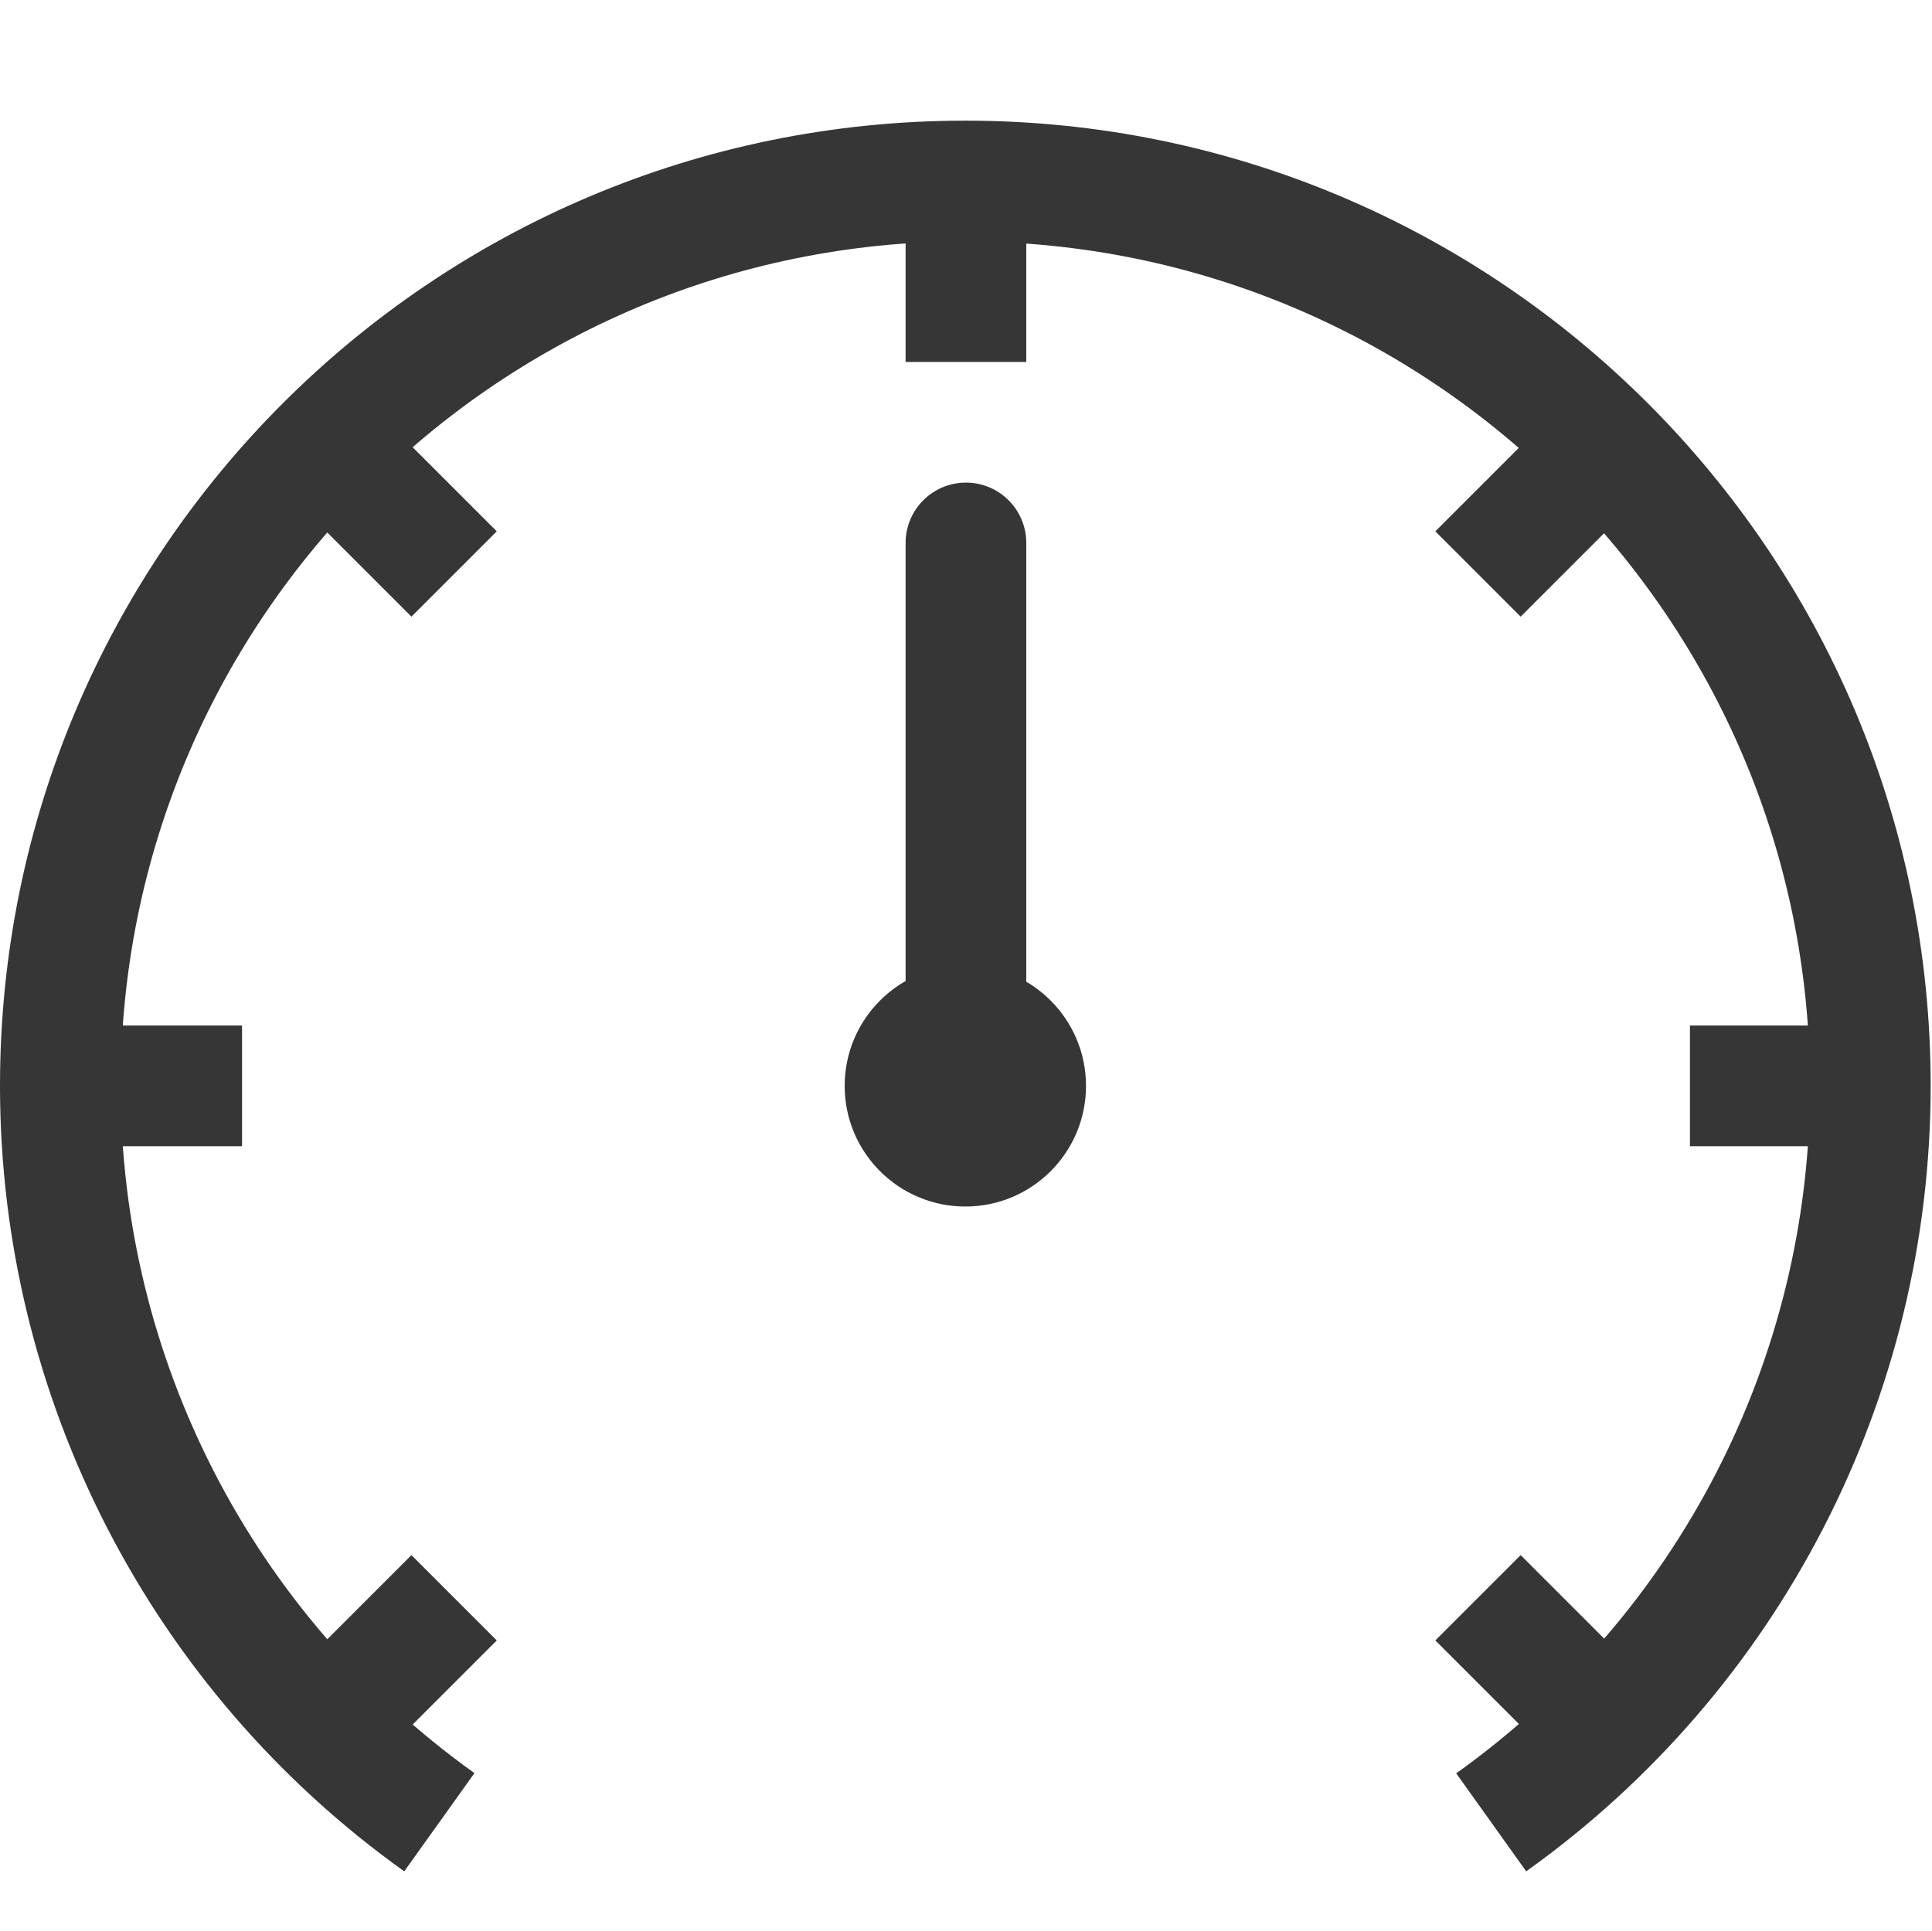
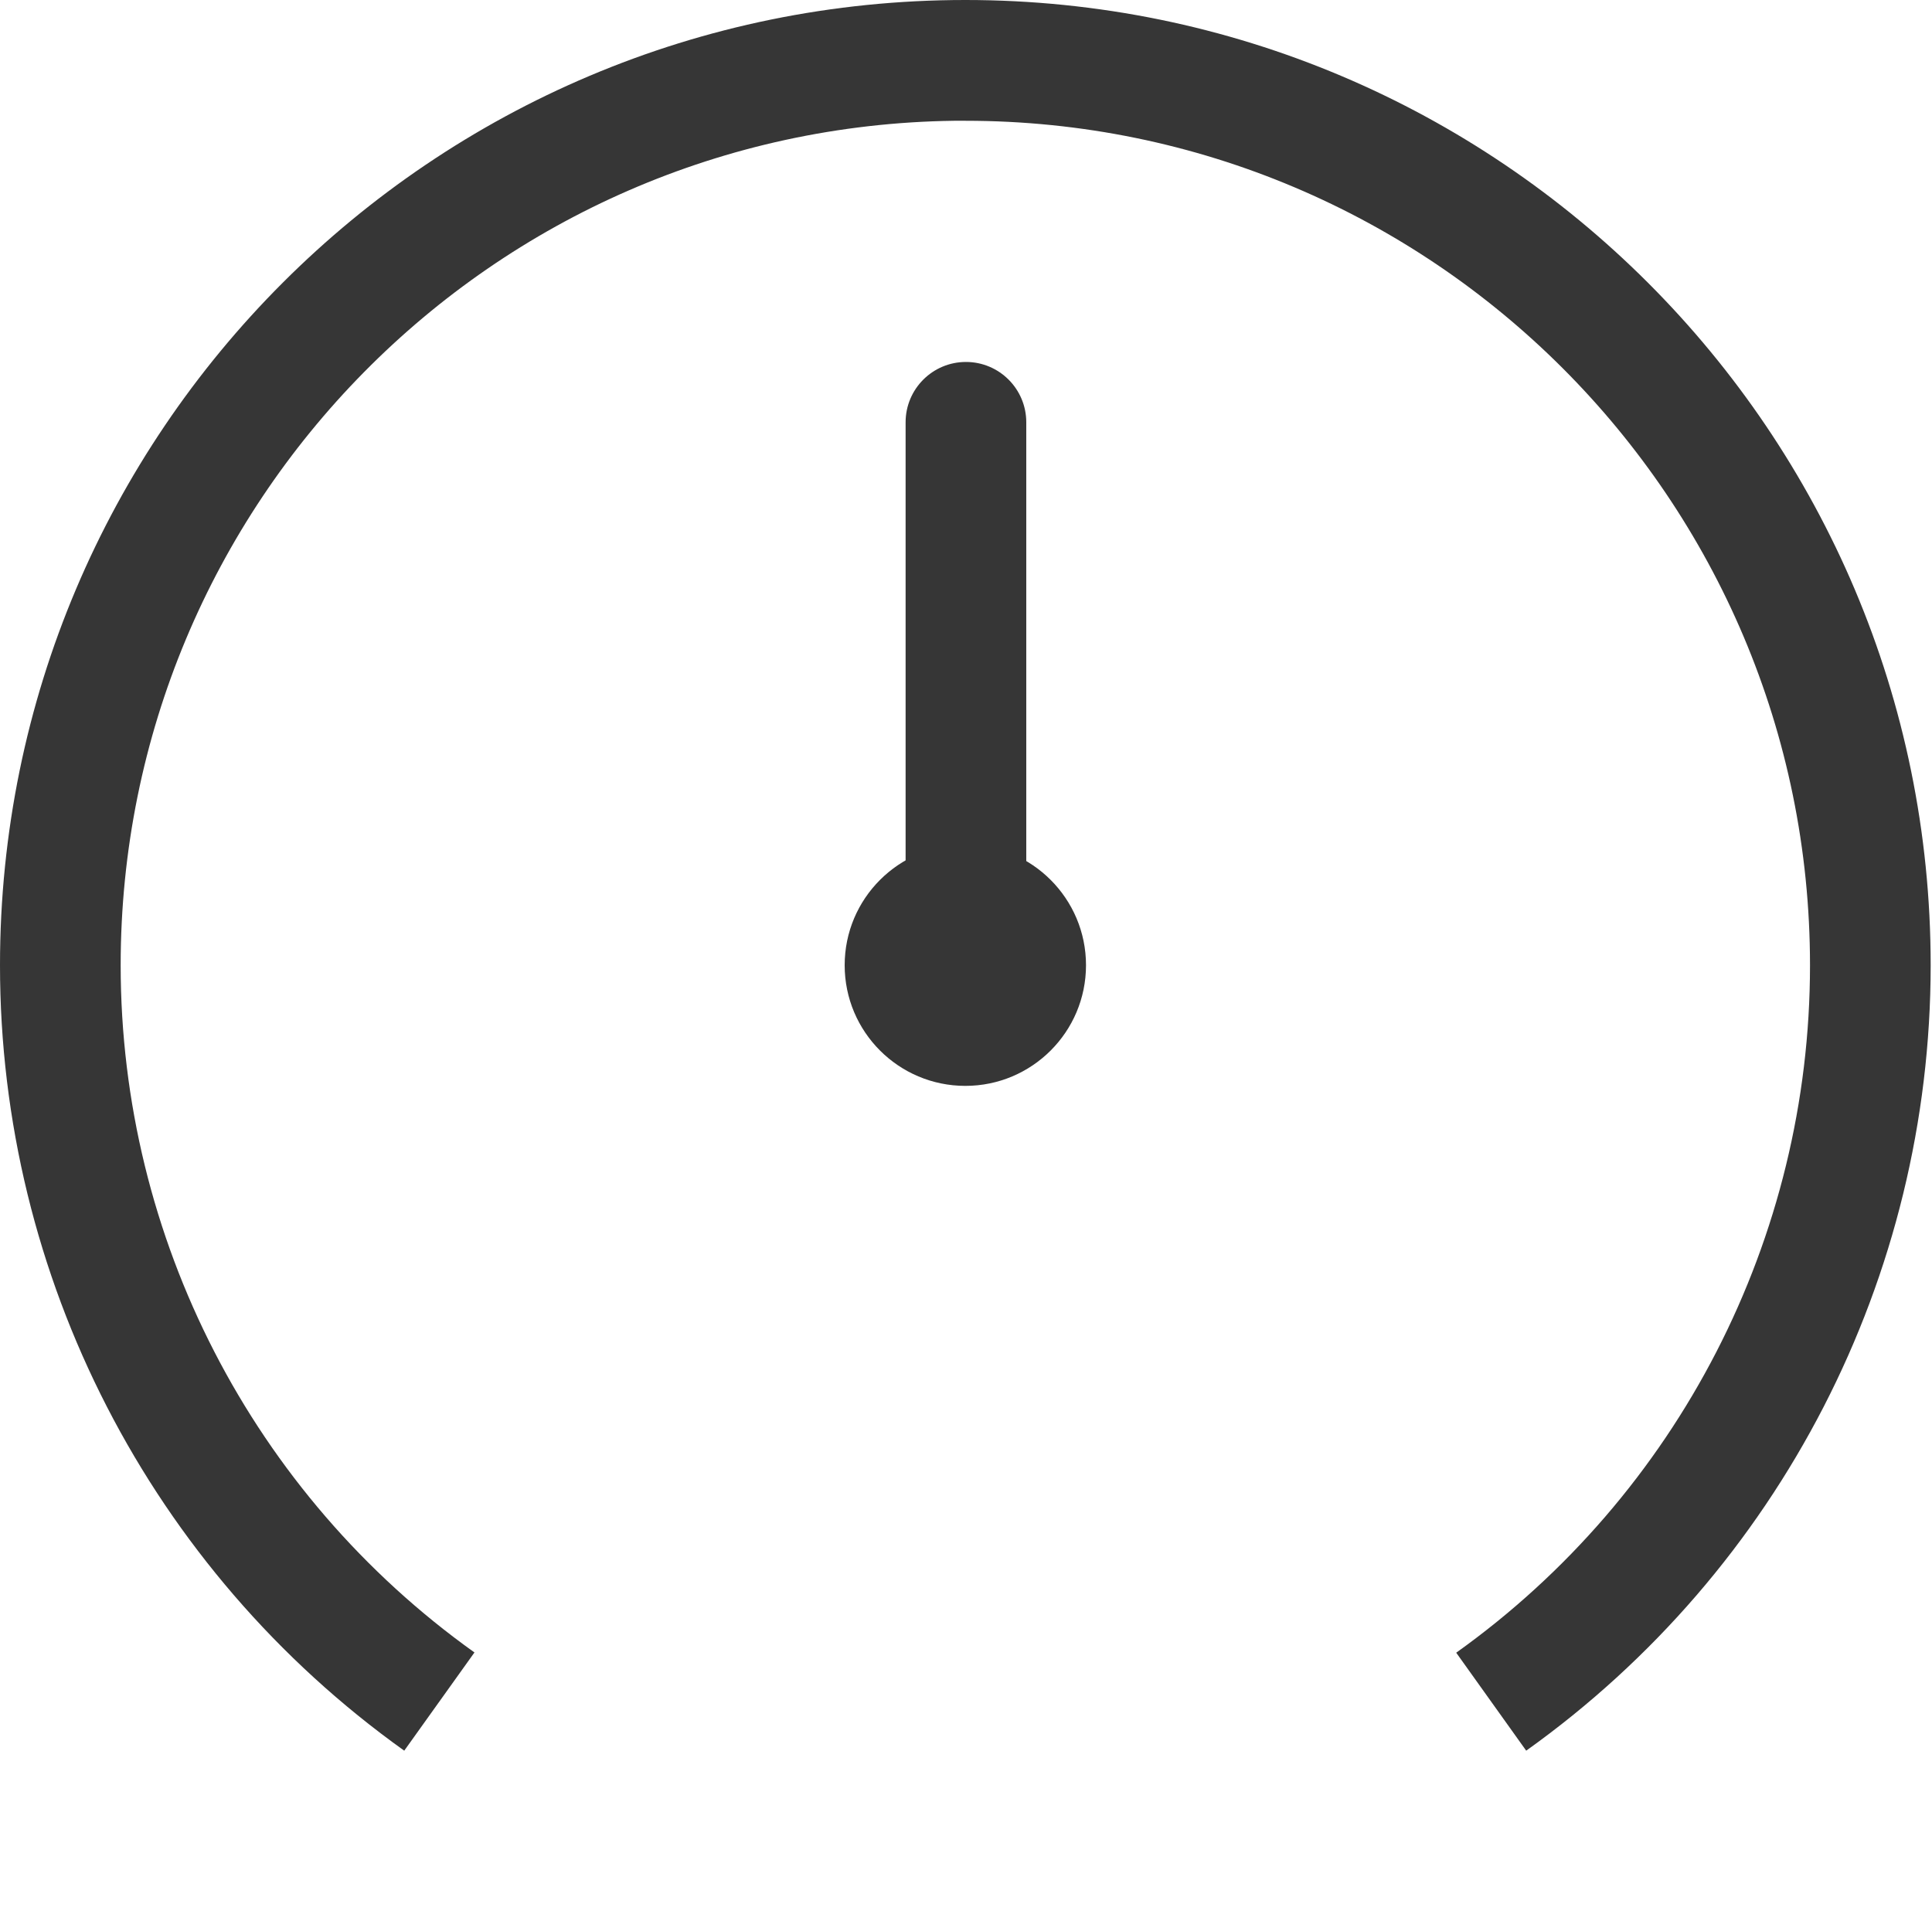
<svg xmlns="http://www.w3.org/2000/svg" width="16.011" height="16" version="1.1">
-   <path d="m8 1a8 8 0 0 0-8 8 8 8 0 0 0 3.35 6.51l0.582-0.814a7 7 0 0 1-2.932-5.695 7 7 0 0 1 6.906-7 7 7 0 0 1 0.094 0 7 7 0 0 1 7 7 7 7 0 0 1-2.932 5.697l0.58 0.812a8 8 0 0 0 3.352-6.51 8 8 0 0 0-8-8z" fill="#363636" style="paint-order:stroke fill markers" />
-   <circle cx="8" cy="9" r="1" fill="#363636" style="paint-order:stroke fill markers" />
-   <rect x="7.505" y="1.526" width="1" height="1.474" rx="0" ry="0" fill="#363636" style="paint-order:stroke fill markers" />
-   <rect transform="rotate(45)" x="11.525" y="-6.771" width="1" height="1.474" rx="0" ry="0" fill="#363636" style="paint-order:stroke fill markers" />
-   <rect transform="rotate(45)" x="11.525" y="6.703" width="1" height="1.474" rx="0" ry="0" fill="#363636" style="paint-order:stroke fill markers" />
-   <rect transform="rotate(90)" x="8.5" y="-15.479" width="1" height="1.474" rx="0" ry="0" fill="#363636" style="paint-order:stroke fill markers" />
-   <rect transform="rotate(90)" x="8.5" y="-2.006" width="1" height="1.474" rx="0" ry="0" fill="#363636" style="paint-order:stroke fill markers" />
-   <rect transform="rotate(135)" x=".203" y="-19.499" width="1" height="1.474" rx="0" ry="0" fill="#363636" style="paint-order:stroke fill markers" />
-   <rect transform="rotate(135)" x=".203" y="-6.025" width="1" height="1.474" rx="0" ry="0" fill="#363636" style="paint-order:stroke fill markers" />
-   <rect x="7.505" y="4" width="1" height="5" rx=".5" ry=".5" fill="#363636" stroke-linecap="round" stroke-linejoin="round" stroke-width="2" style="paint-order:stroke fill markers" />
+   <path d="m8 0a8 8 0 0 0-8 8 8 8 0 0 0 3.35 6.51l0.582-0.814a7 7 0 0 1-2.932-5.695 7 7 0 0 1 6.906-7 7 7 0 0 1 0.094 0 7 7 0 0 1 7 7 7 7 0 0 1-2.932 5.697l0.58 0.812a8 8 0 0 0 3.352-6.51 8 8 0 0 0-8-8z" fill="#363636" style="paint-order:stroke fill markers" />
+   <circle cx="8" cy="8" r="1" fill="#363636" style="paint-order:stroke fill markers" />
+   <rect x="7.505" y="3" width="1" height="5" rx=".5" ry=".5" fill="#363636" stroke-linecap="round" stroke-linejoin="round" stroke-width="2" style="paint-order:stroke fill markers" />
</svg>
